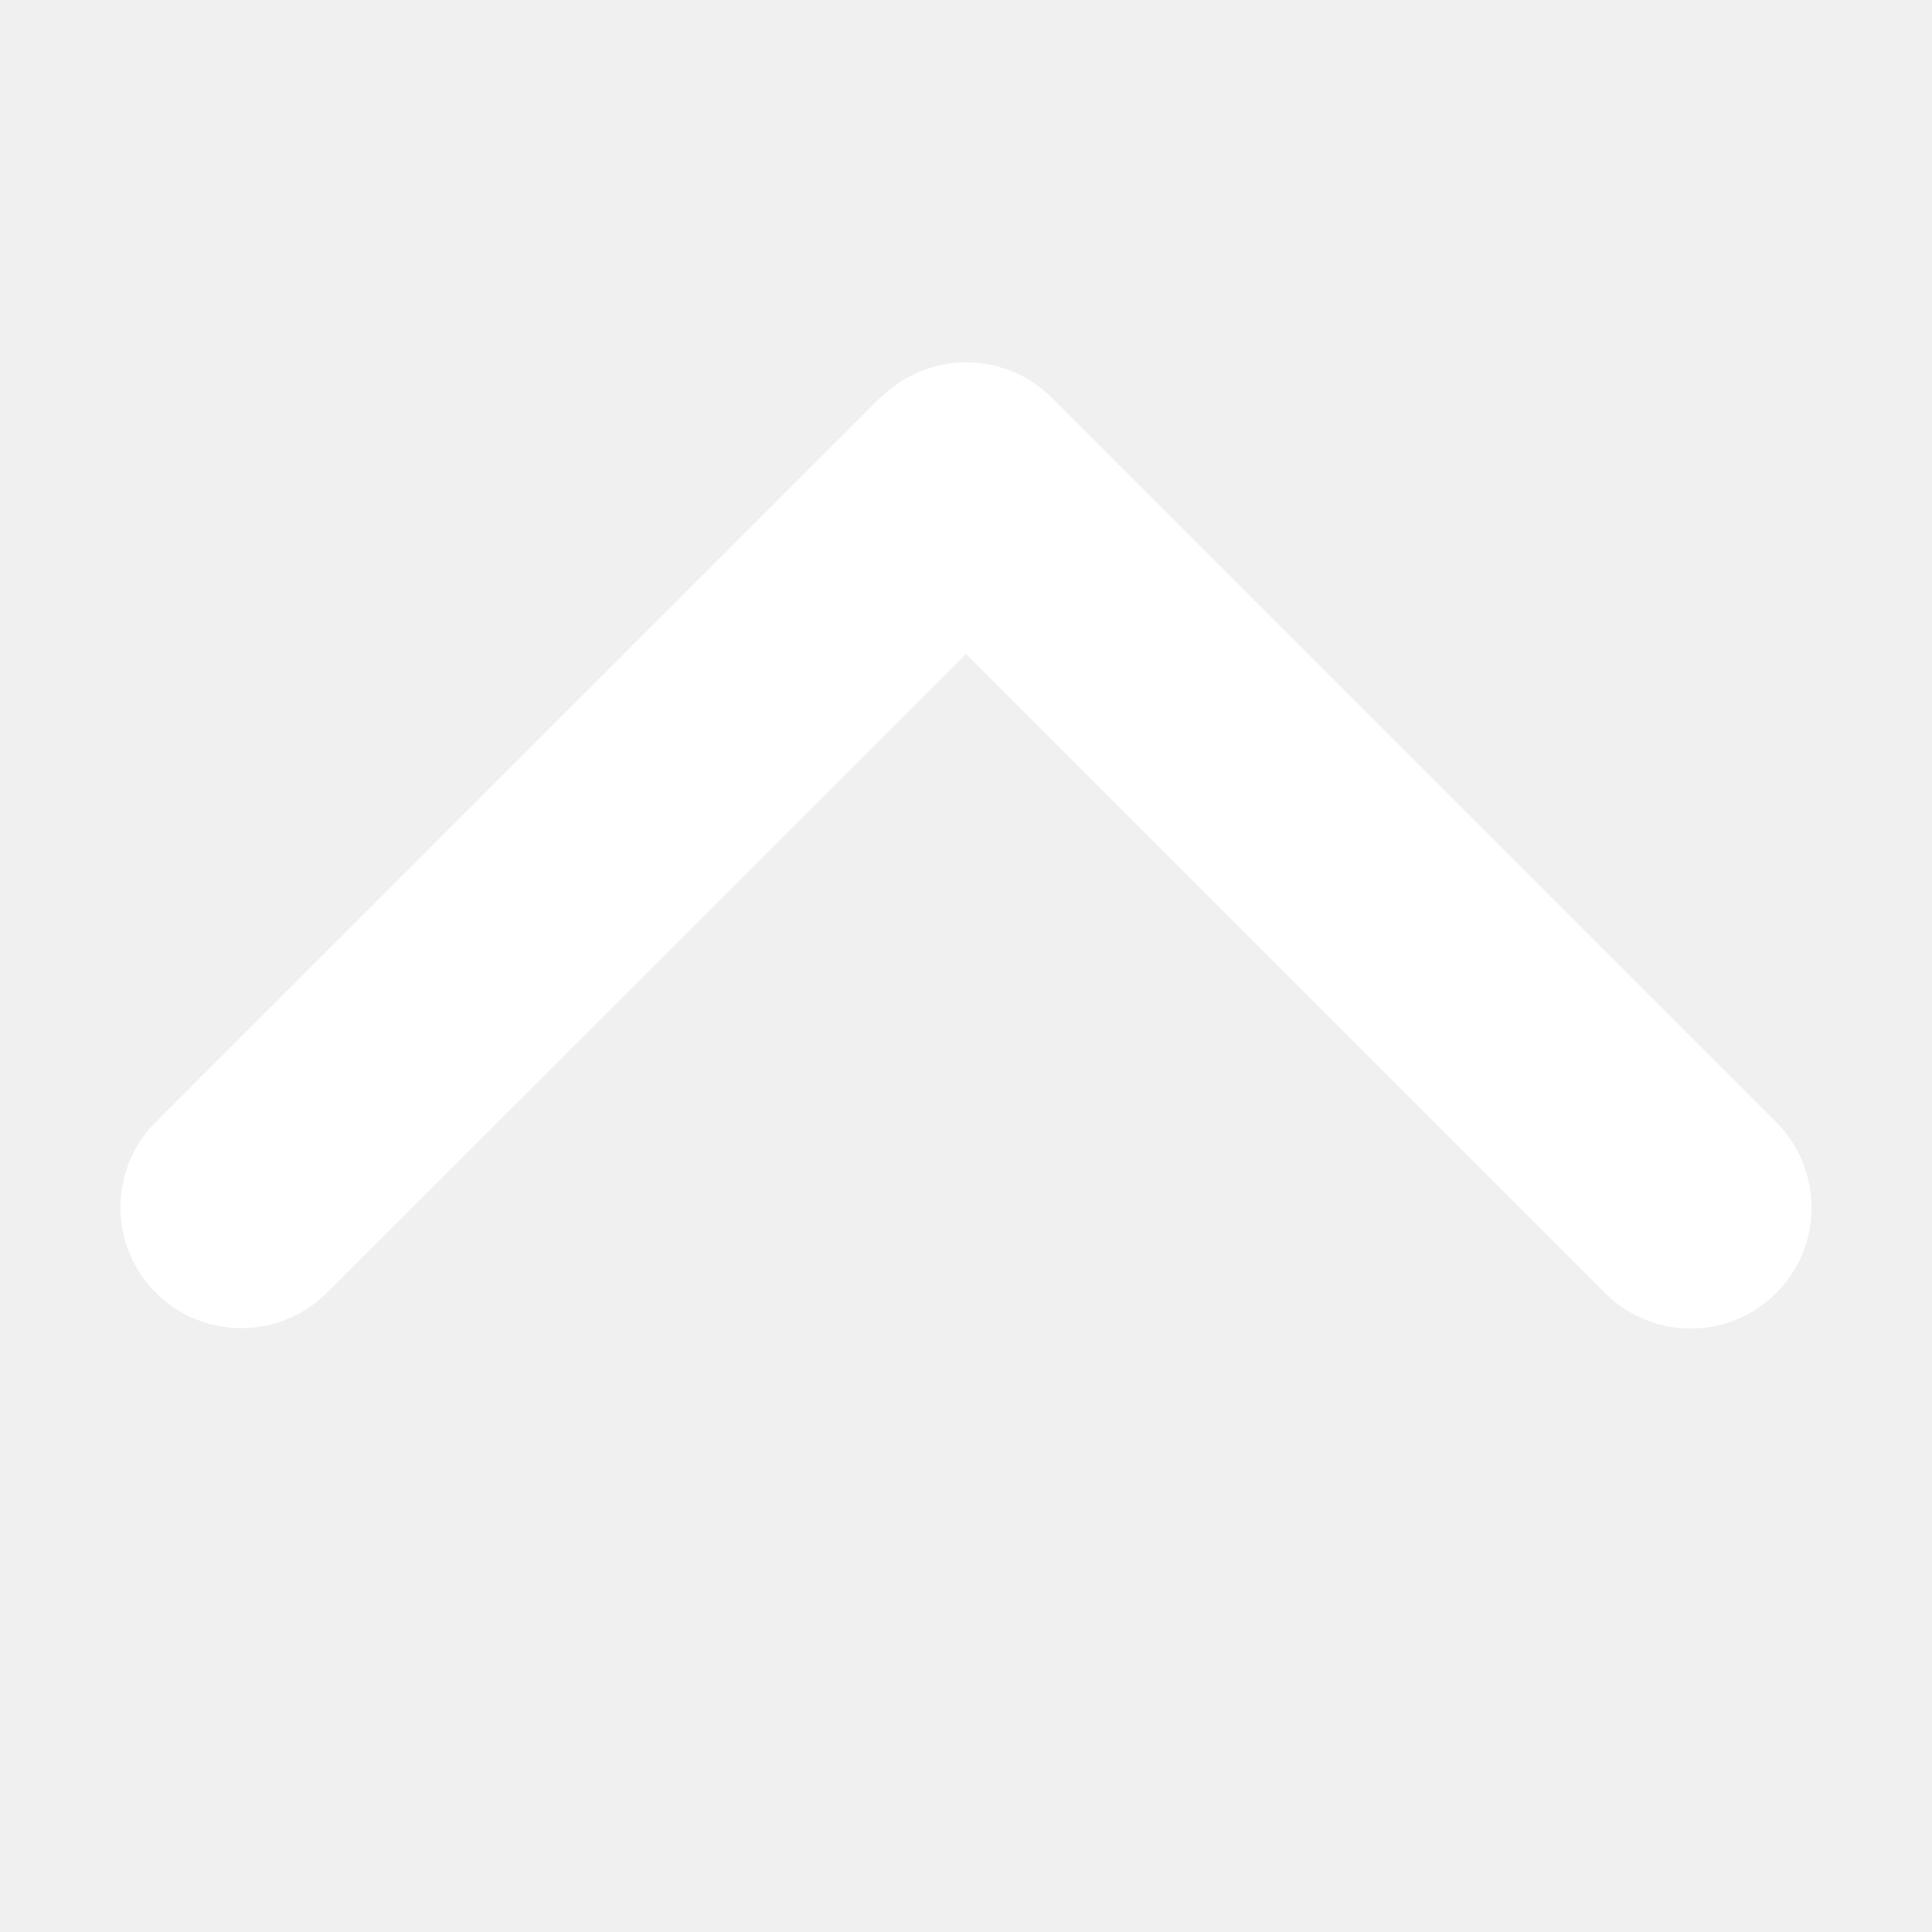
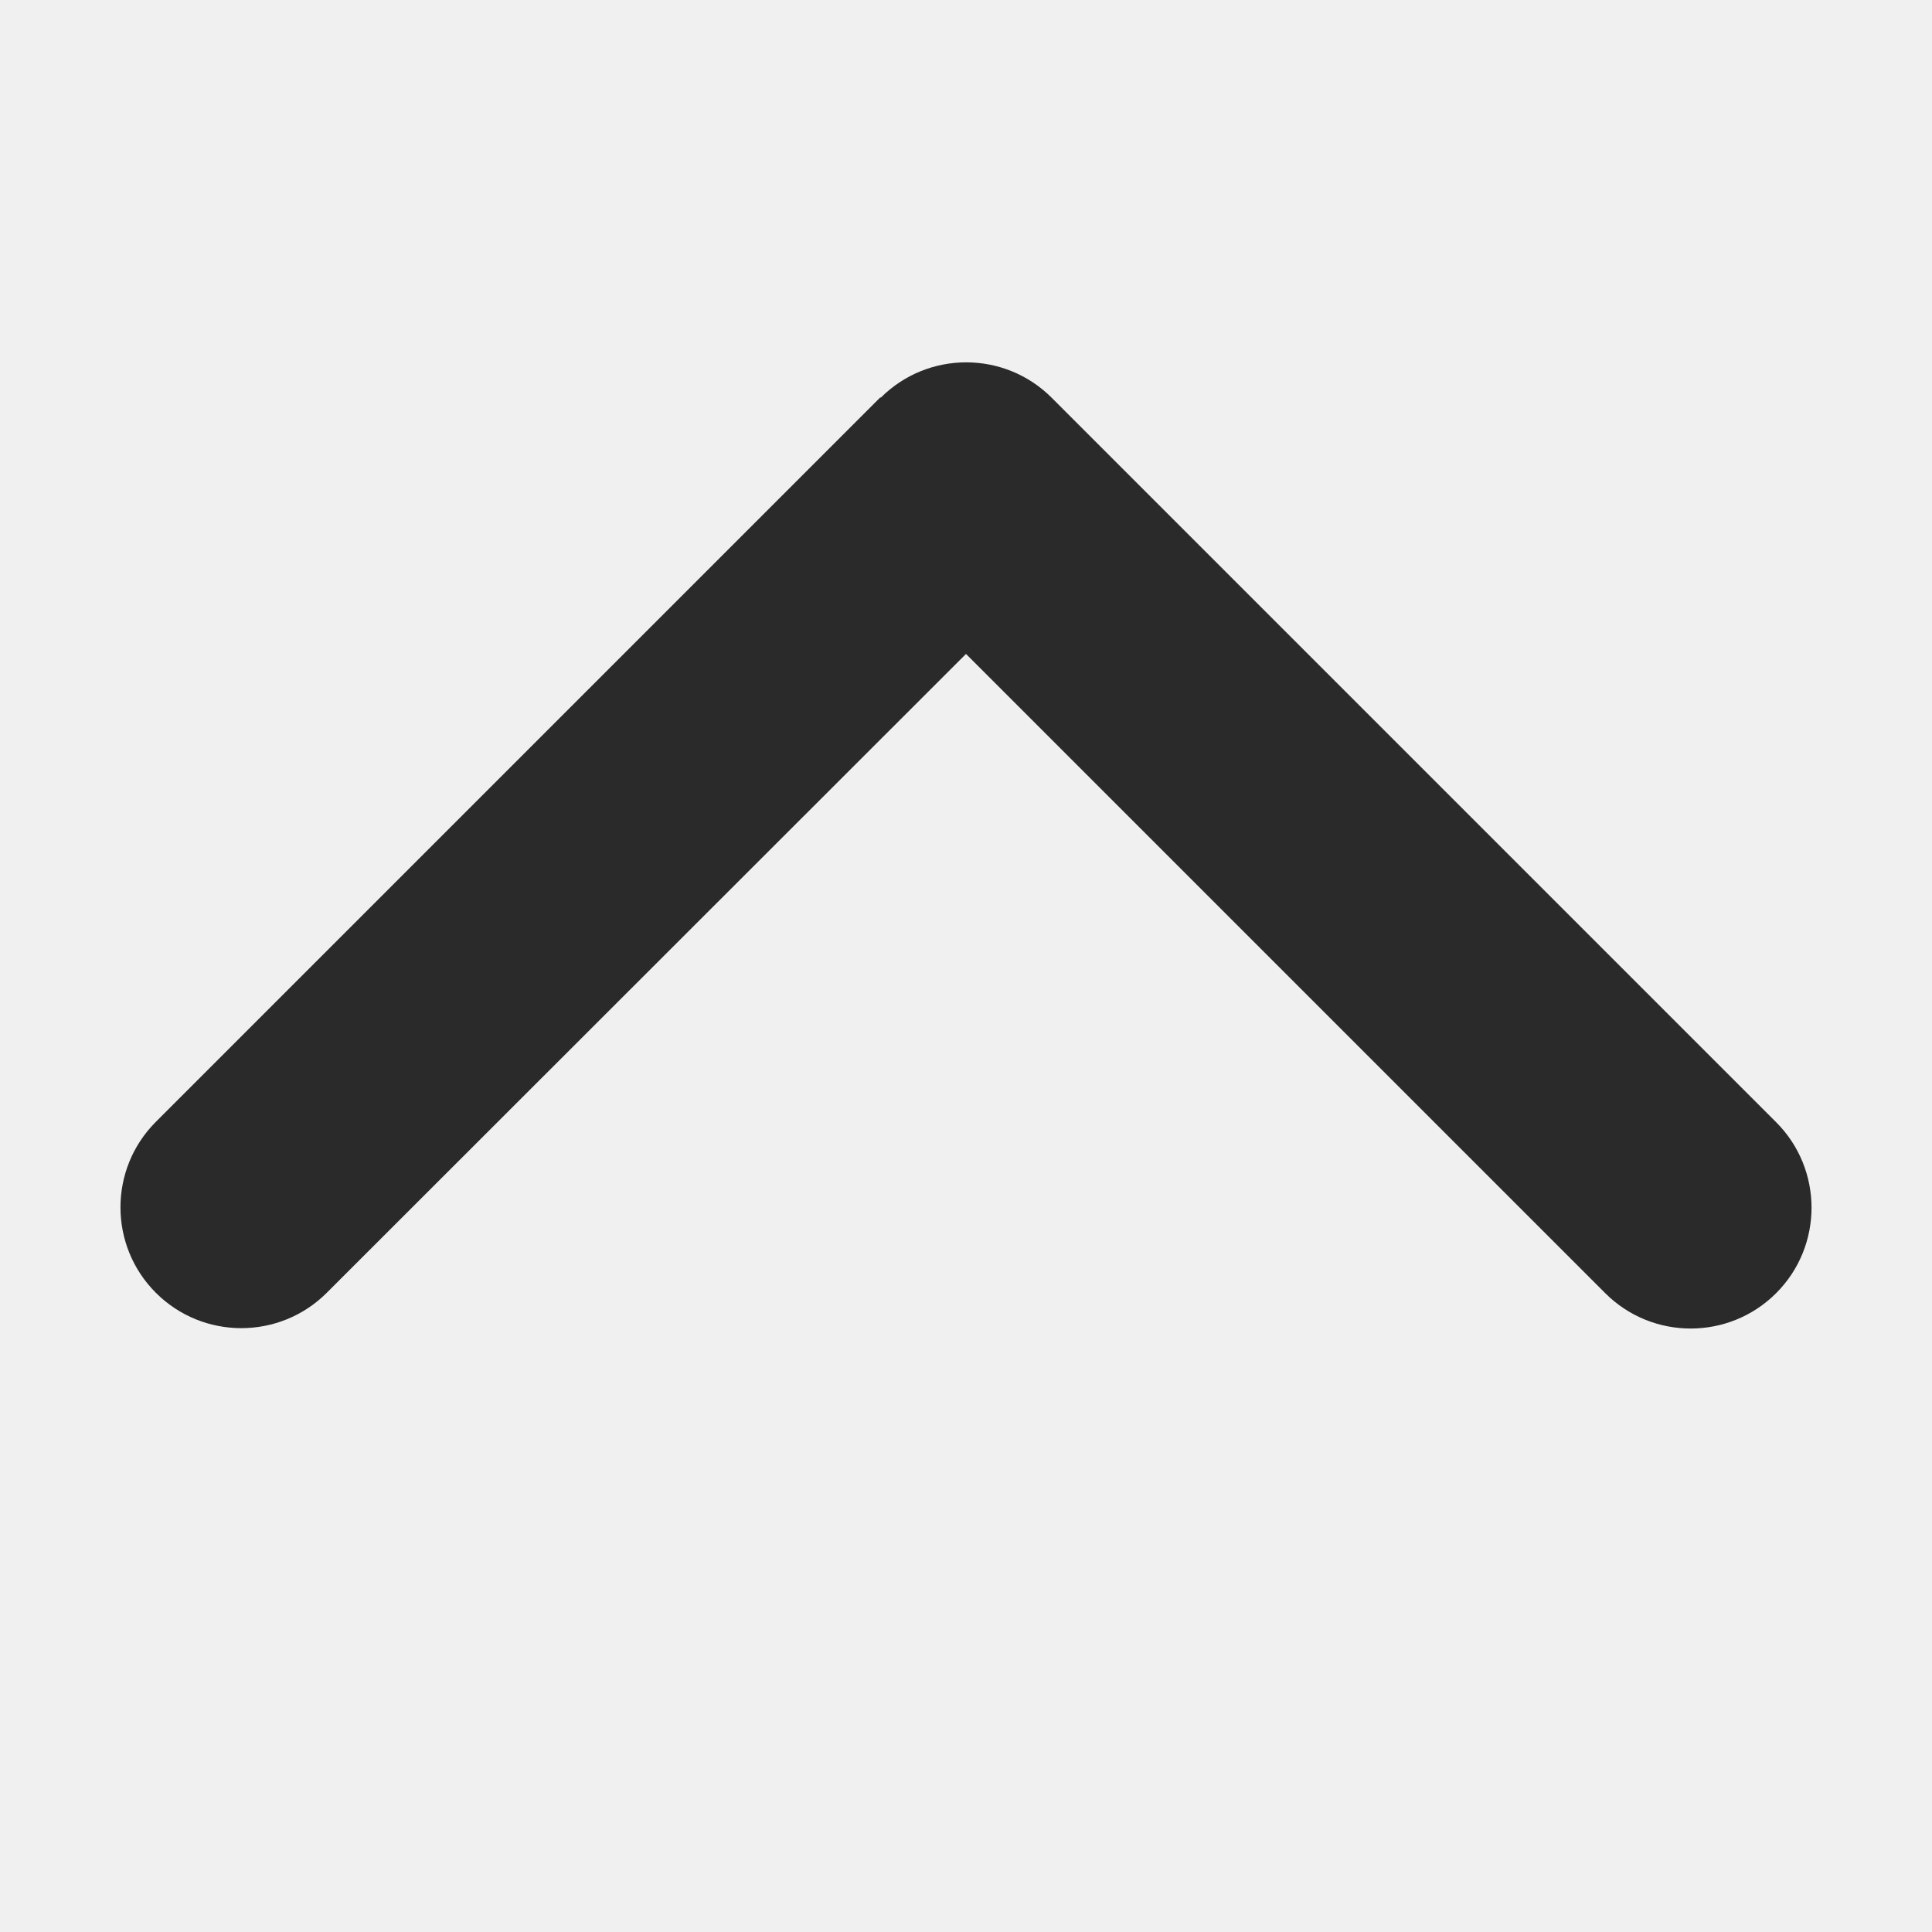
<svg xmlns="http://www.w3.org/2000/svg" viewBox="0 0 512 512">
-   <path fill="white" d="M233.4 105.4c12.5-12.5 32.8-12.5 45.3 0l192 192c12.5 12.5 12.5 32.8 0 45.3s-32.8 12.5-45.3 0L256 173.3 86.6 342.6c-12.5 12.5-32.8 12.5-45.3 0s-12.5-32.8 0-45.3l192-192z" />
+   <path fill="#2A2A2A" d="M233.4 105.4c12.5-12.5 32.8-12.5 45.3 0l192 192c12.5 12.5 12.5 32.8 0 45.3s-32.8 12.5-45.3 0L256 173.3 86.6 342.6c-12.5 12.5-32.8 12.5-45.3 0s-12.5-32.8 0-45.3l192-192z" />
</svg>
